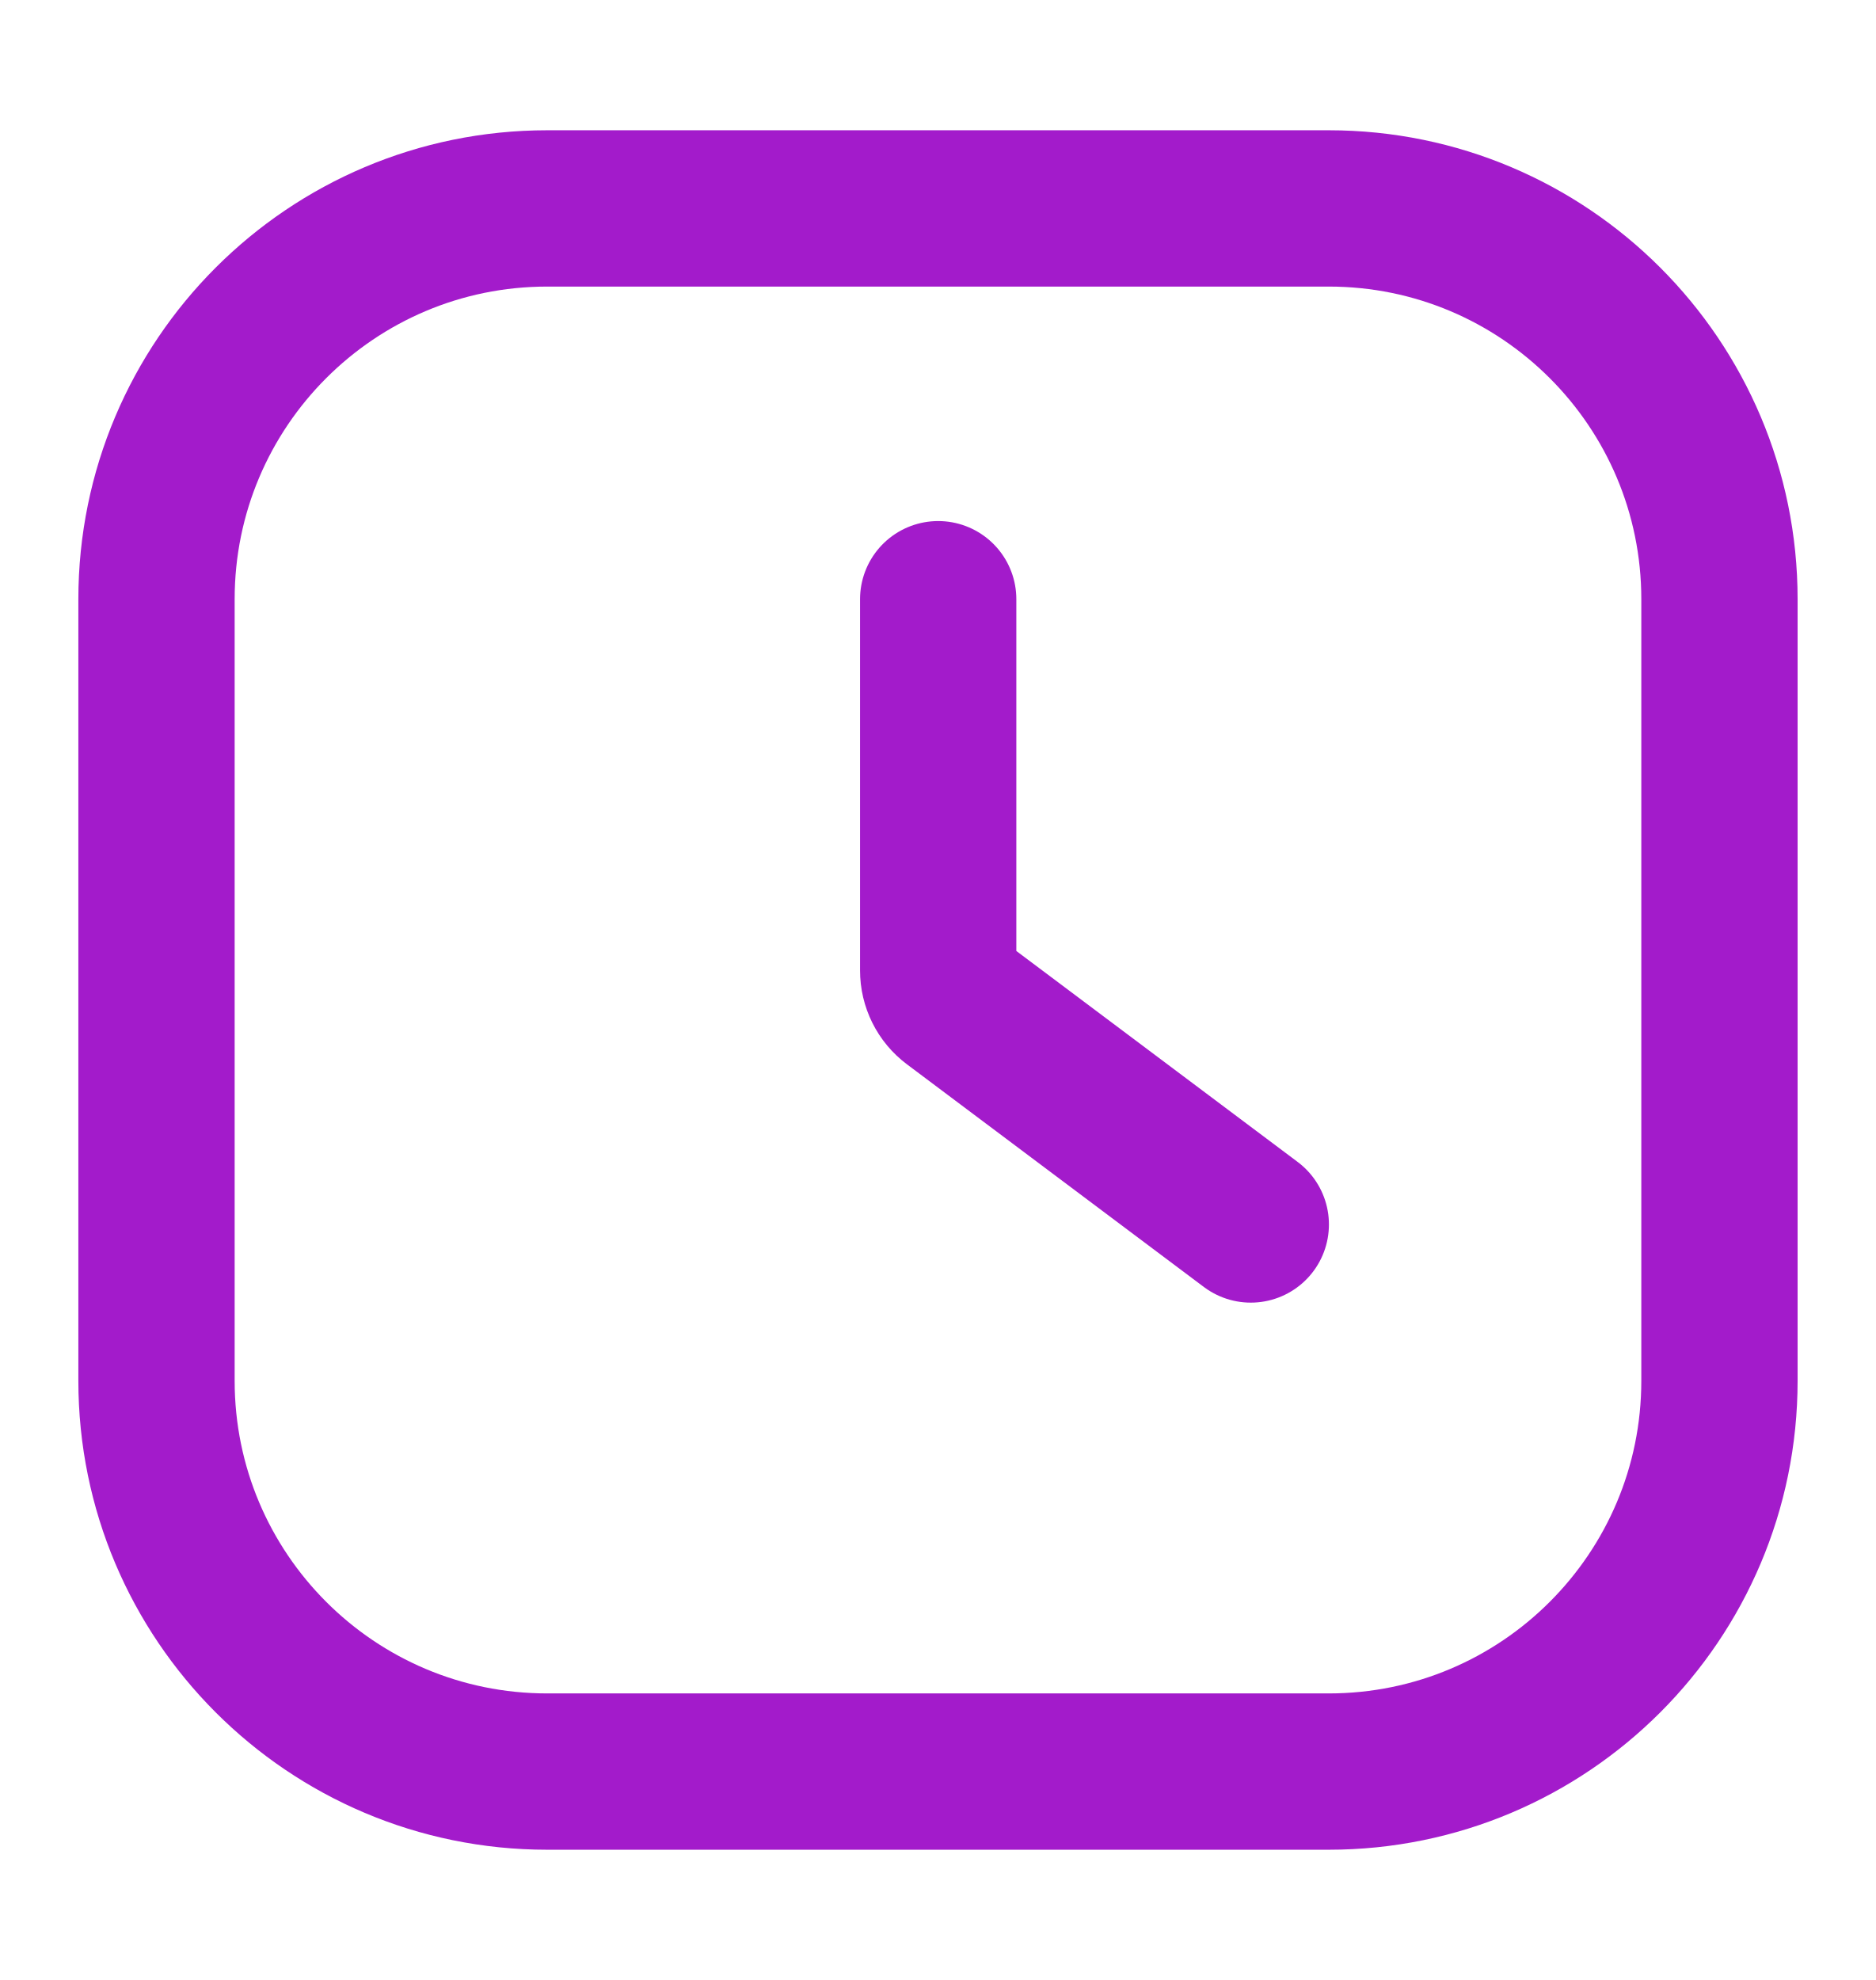
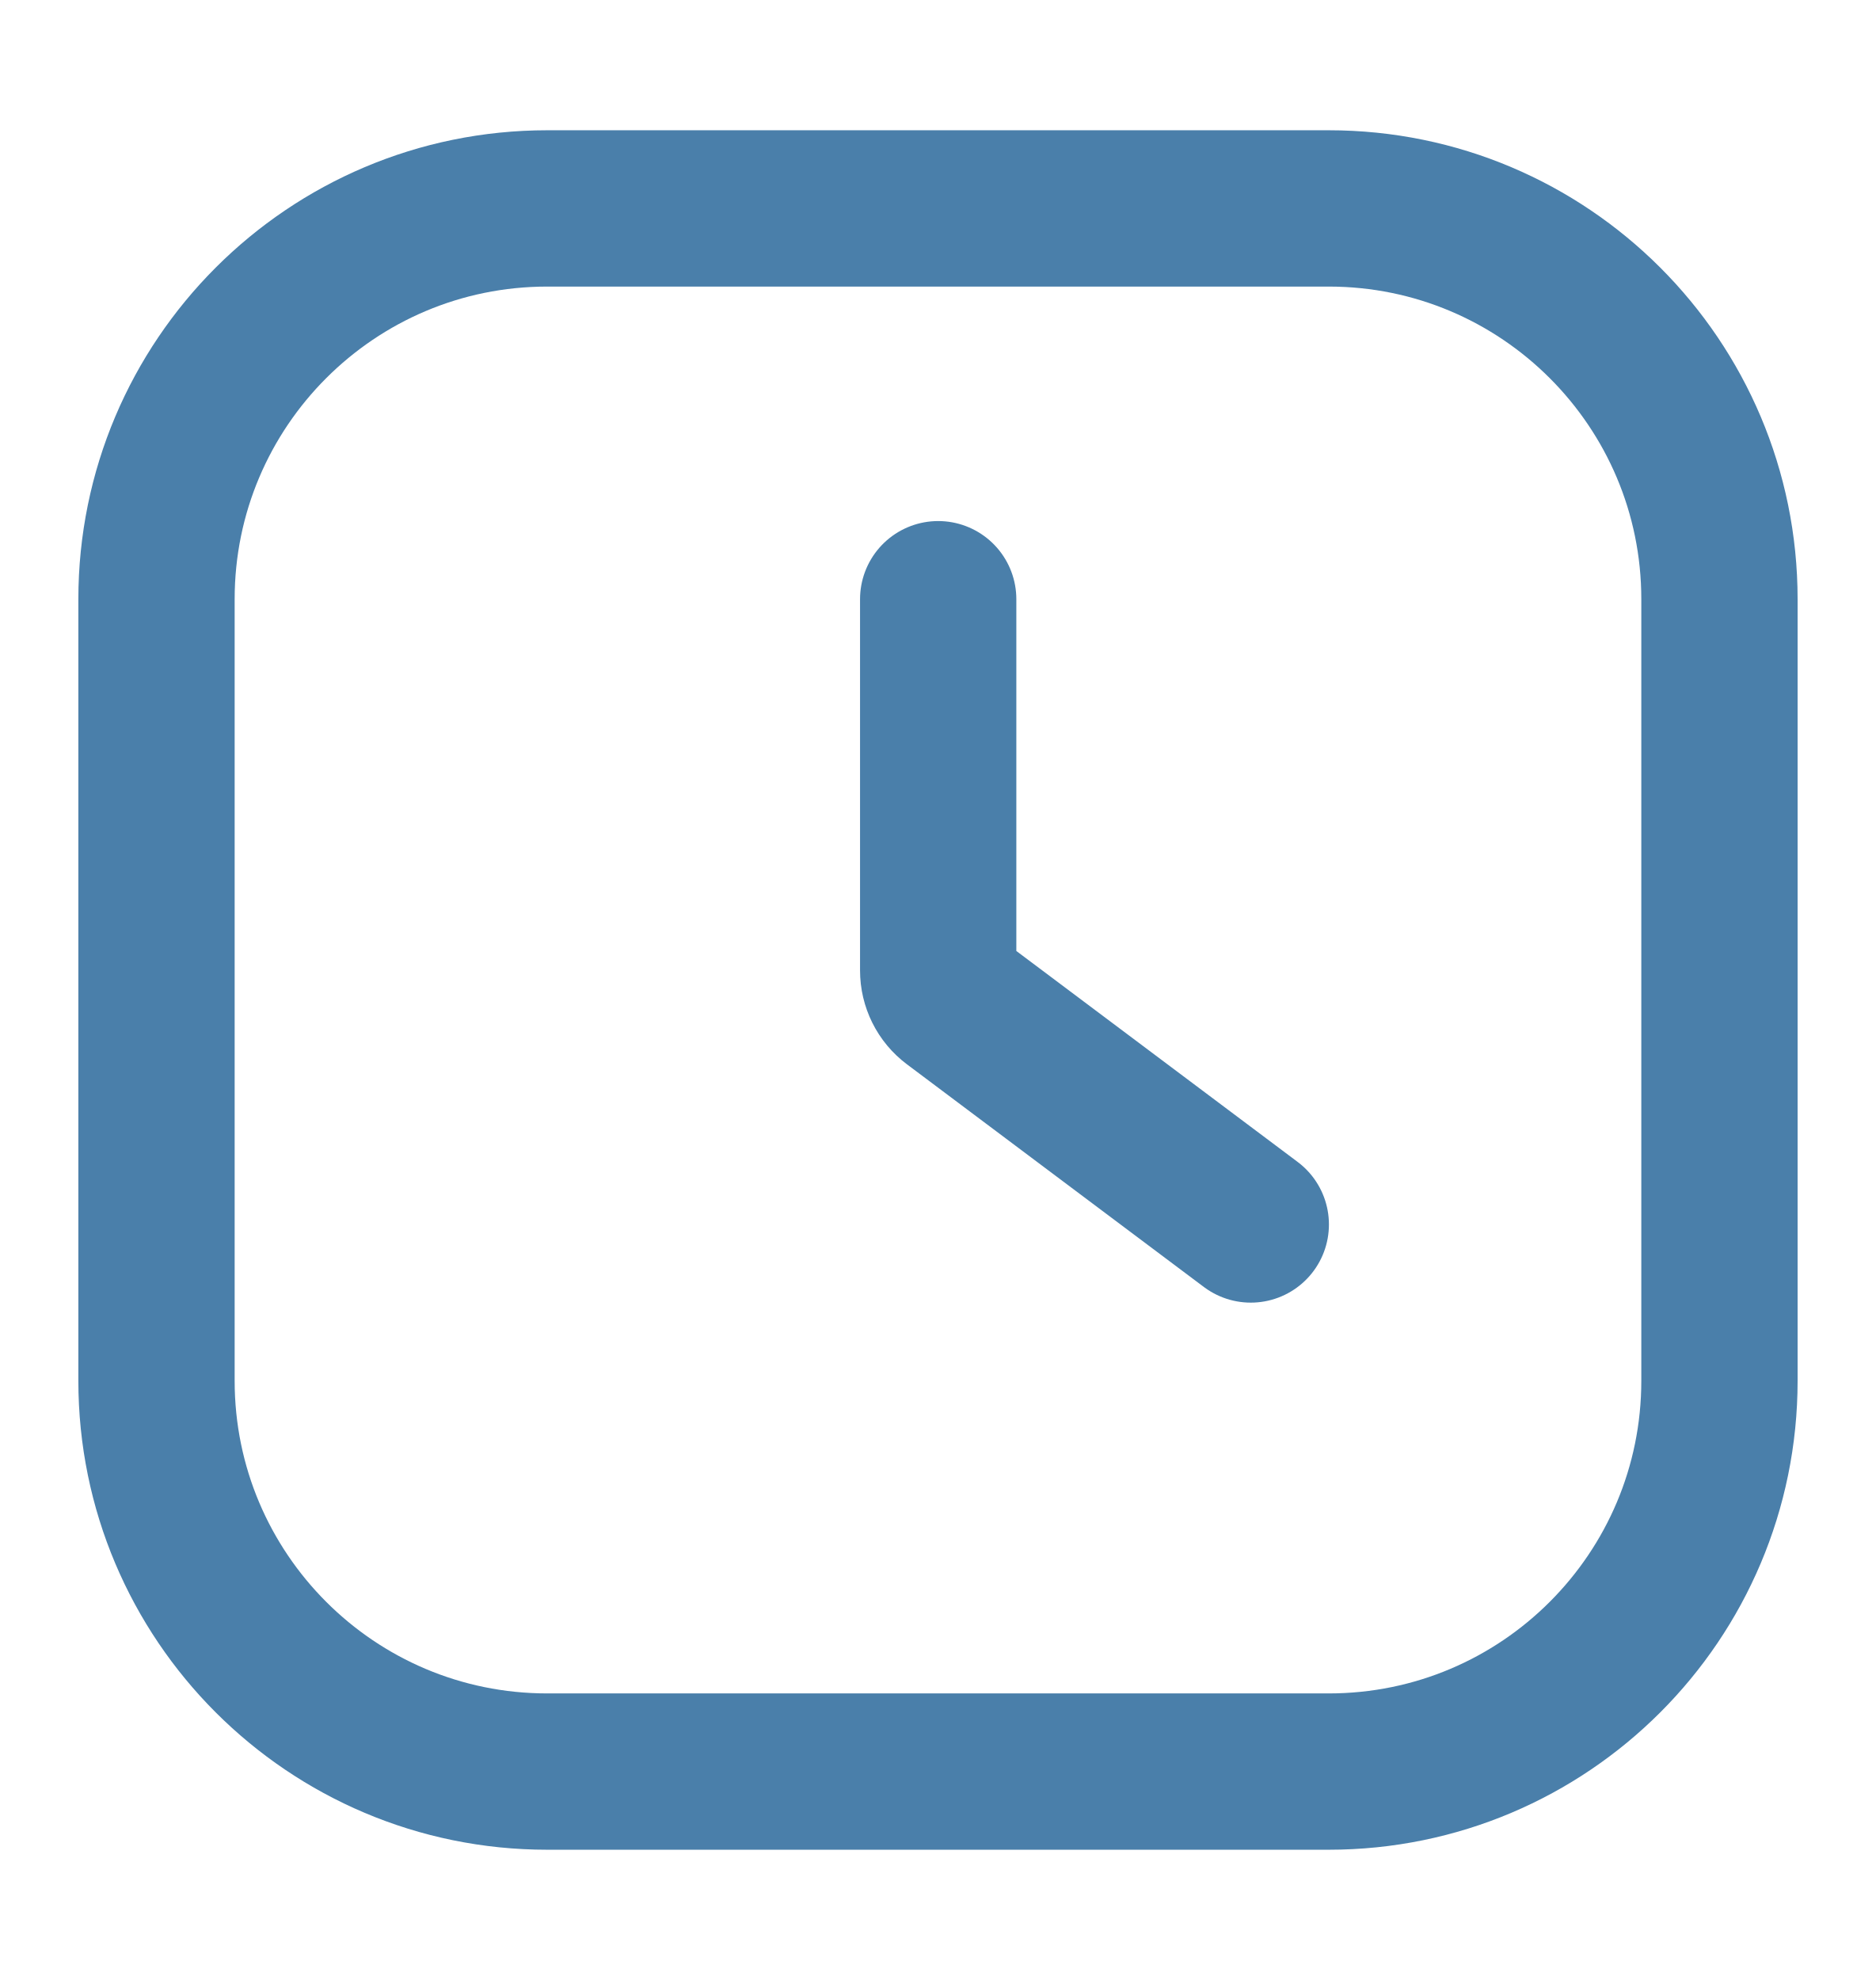
<svg xmlns="http://www.w3.org/2000/svg" width="18" height="19" viewBox="0 0 18 19" fill="none">
-   <rect x="1.502" y="2" width="15" height="15" rx="3.75" stroke="#A31BCB" stroke-width="1.5" />
-   <path d="M9.004 5.75V9.312C9.004 9.431 9.059 9.542 9.154 9.613L12.004 11.75" stroke="#A31BCB" stroke-width="1.5" stroke-linecap="round" />
+   <rect x="1.502" y="2" width="15" height="15" rx="3.75" stroke="#4a7faa" stroke-width="1.5" />
+   <path d="M9.004 5.75V9.312C9.004 9.431 9.059 9.542 9.154 9.613L12.004 11.75" stroke="#4a7faa" stroke-width="1.5" stroke-linecap="round" />
</svg>
